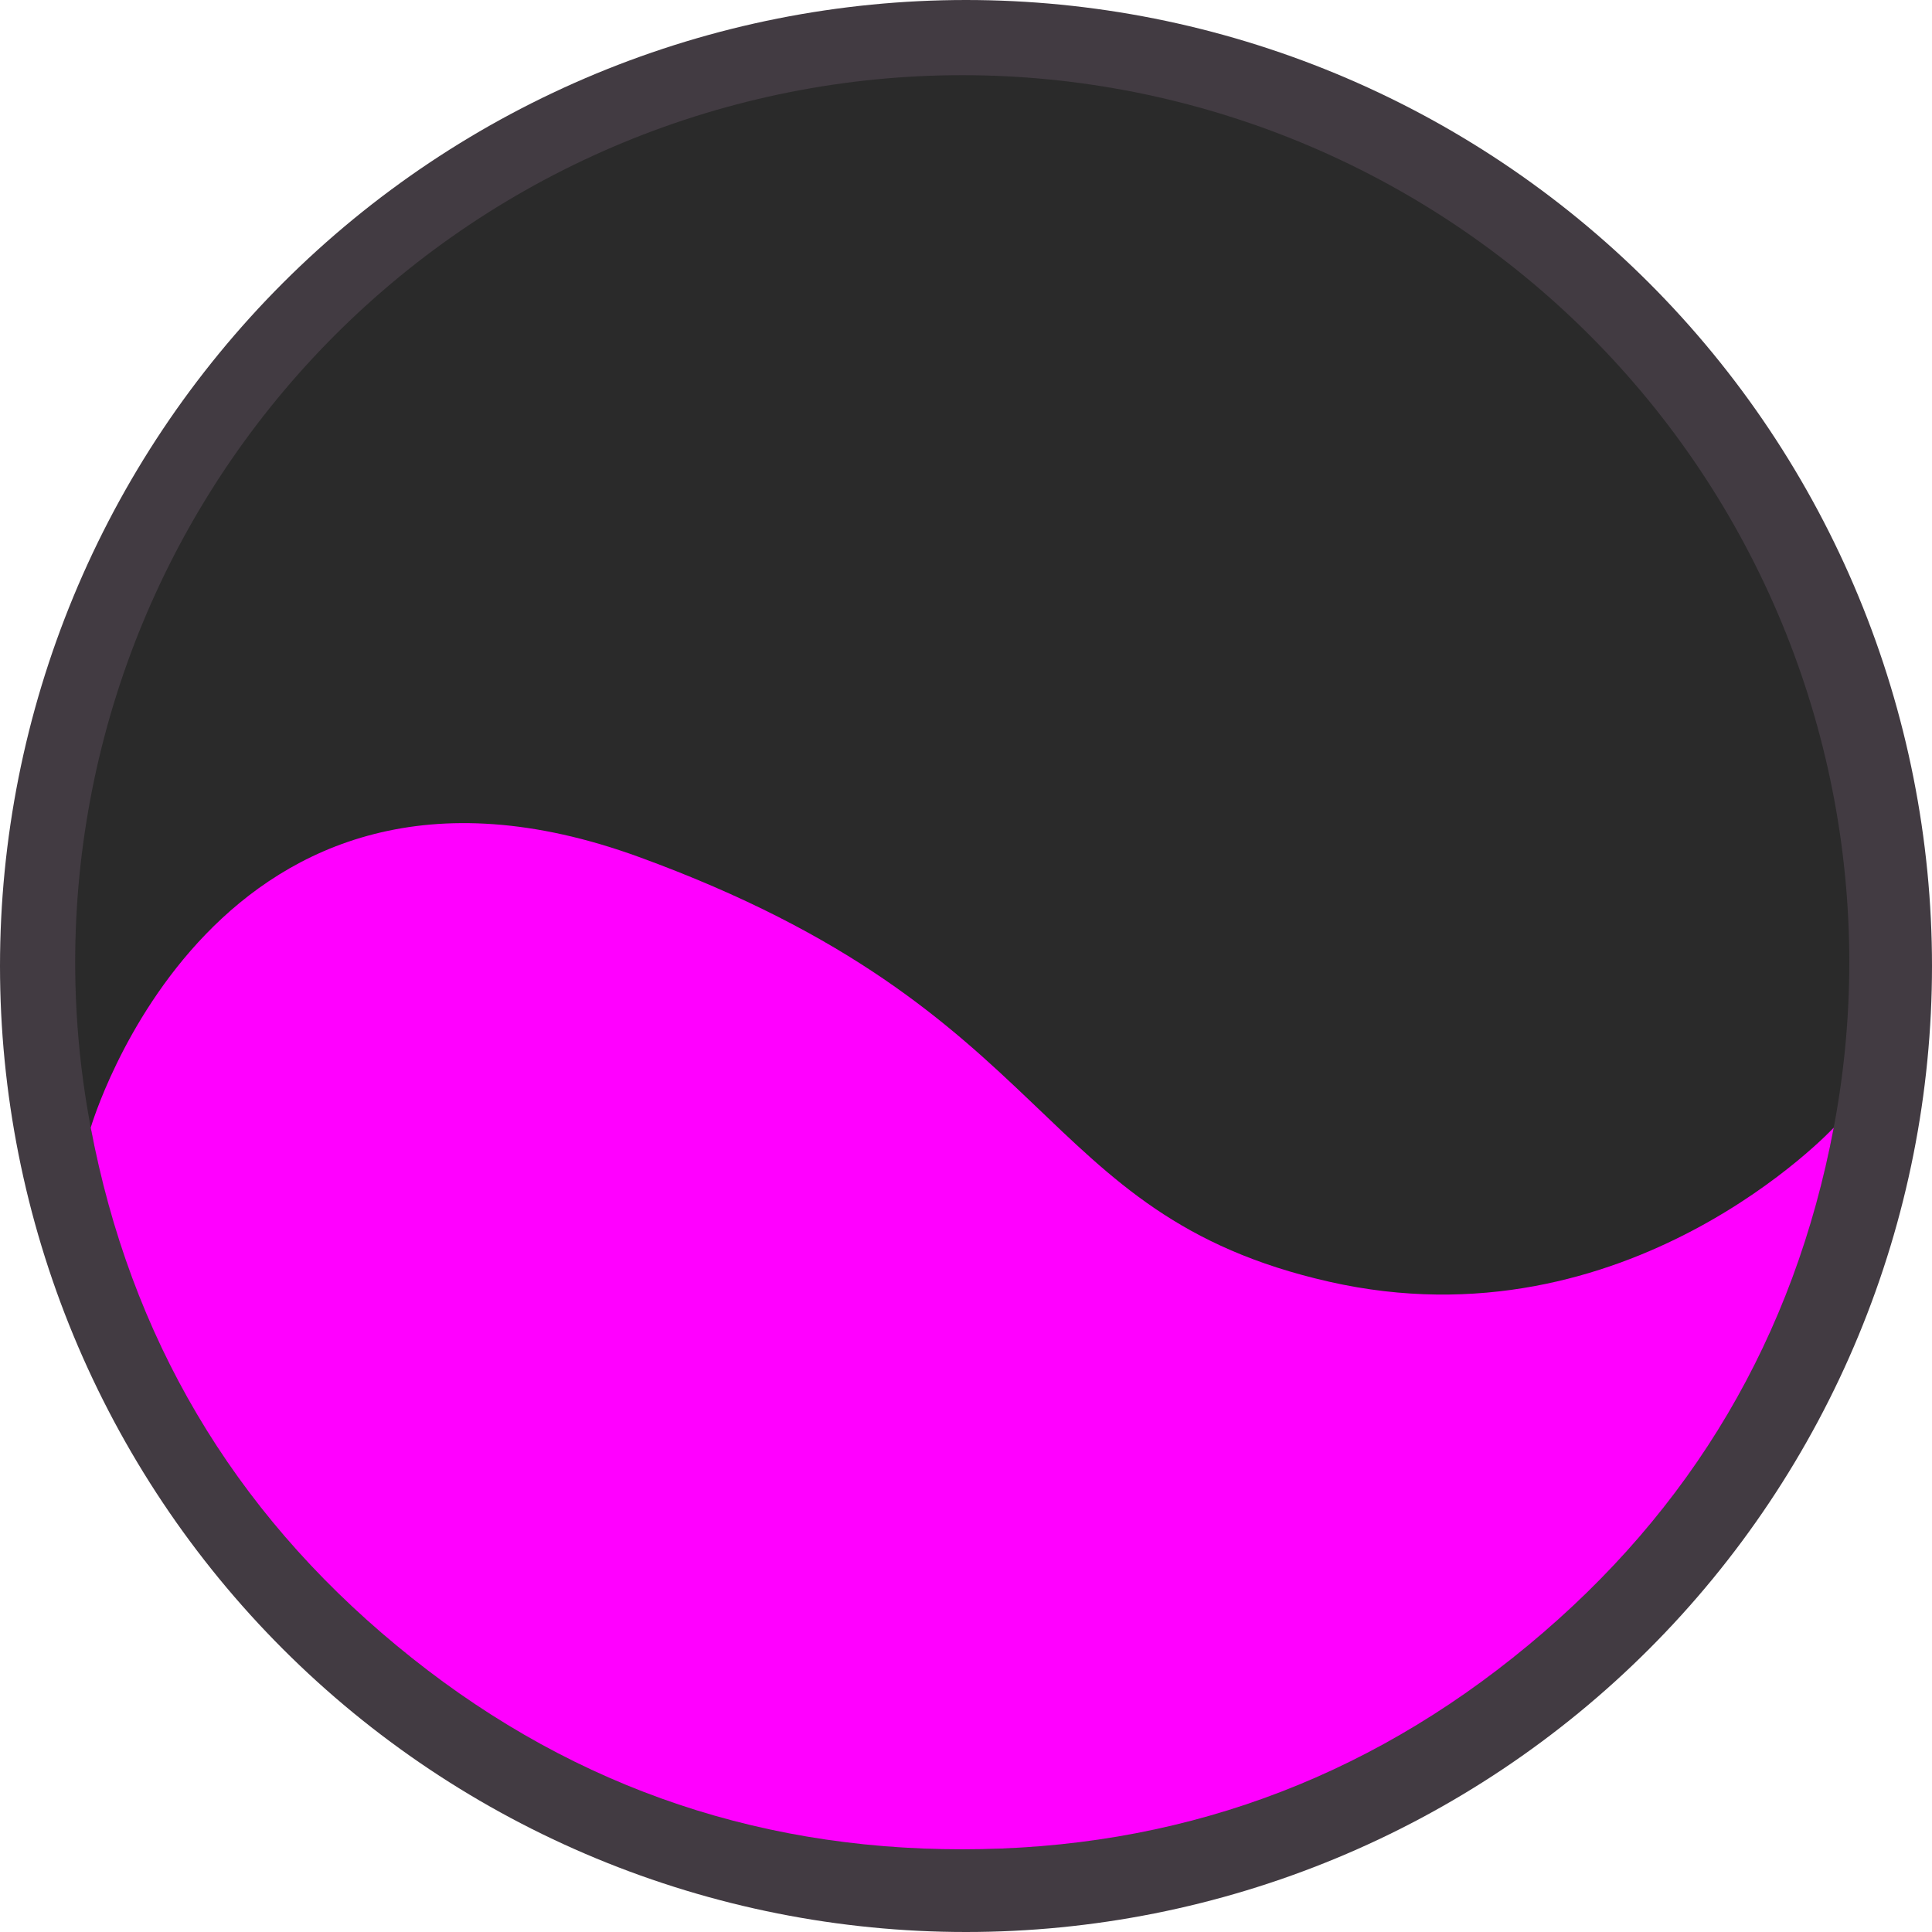
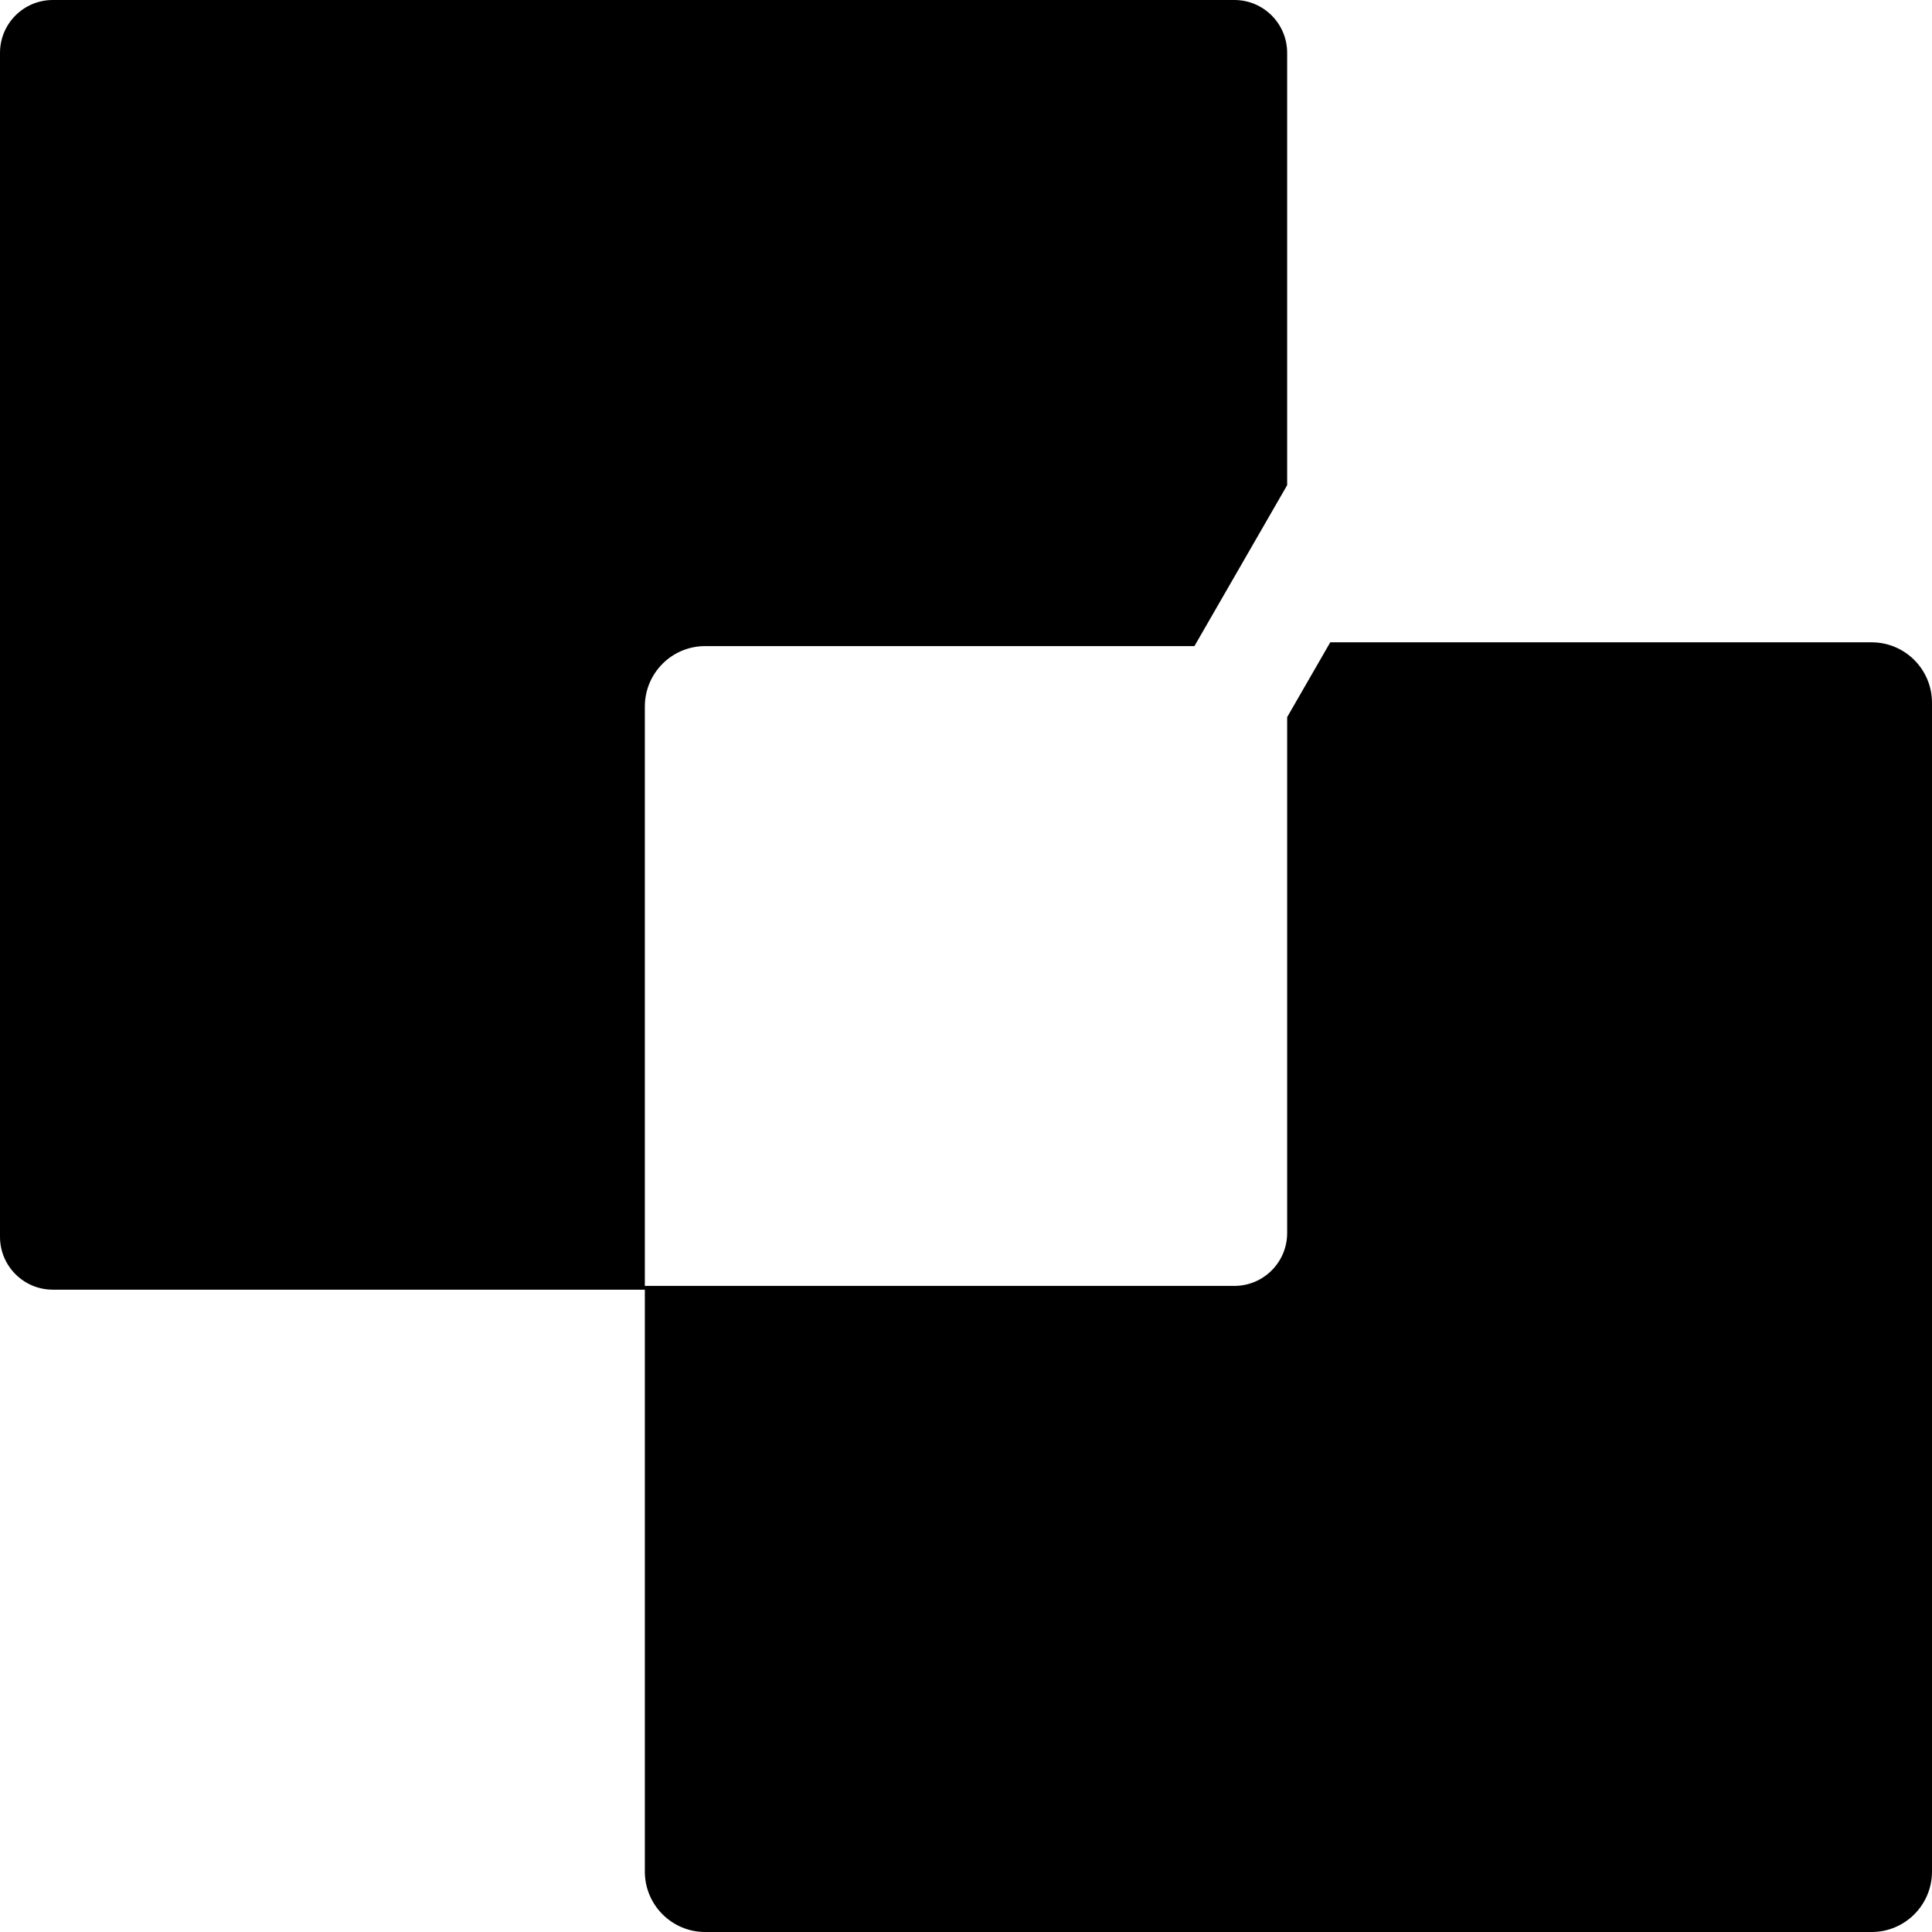
<svg xmlns="http://www.w3.org/2000/svg" width="512px" height="512px" viewBox="0 0 512 512" version="1.1">
  <g id="Group">
-     <g id="Group">
-       <path d="M256 0L256 0Q262.284 0 268.561 0.308Q274.838 0.617 281.092 1.233Q287.347 1.849 293.563 2.771Q299.779 3.693 305.943 4.919Q312.107 6.145 318.203 7.672Q324.299 9.199 330.313 11.023Q336.327 12.848 342.244 14.965Q348.161 17.082 353.967 19.487Q359.773 21.892 365.454 24.579Q371.135 27.266 376.678 30.228Q382.22 33.191 387.61 36.422Q393.001 39.652 398.226 43.144Q403.451 46.635 408.499 50.379Q413.547 54.123 418.405 58.109Q423.263 62.096 427.919 66.317Q432.576 70.537 437.019 74.981Q441.463 79.424 445.683 84.081Q449.904 88.737 453.891 93.595Q457.877 98.453 461.621 103.501Q465.365 108.549 468.856 113.774Q472.348 118.999 475.578 124.39Q478.809 129.78 481.772 135.322Q484.734 140.865 487.421 146.546Q490.108 152.227 492.513 158.033Q494.918 163.839 497.035 169.756Q499.152 175.673 500.977 181.687Q502.801 187.701 504.328 193.797Q505.855 199.893 507.081 206.057Q508.307 212.221 509.229 218.437Q510.151 224.653 510.767 230.908Q511.383 237.162 511.692 243.439Q512 249.716 512 256L512 256Q512 262.284 511.692 268.561Q511.383 274.838 510.767 281.092Q510.151 287.347 509.229 293.563Q508.307 299.779 507.081 305.943Q505.855 312.107 504.328 318.203Q502.801 324.299 500.977 330.313Q499.152 336.327 497.035 342.244Q494.918 348.161 492.513 353.967Q490.108 359.773 487.421 365.454Q484.734 371.135 481.772 376.678Q478.809 382.22 475.578 387.61Q472.348 393.001 468.856 398.226Q465.365 403.451 461.621 408.499Q457.877 413.547 453.891 418.405Q449.904 423.263 445.683 427.919Q441.463 432.576 437.019 437.019Q432.576 441.463 427.919 445.683Q423.263 449.904 418.405 453.891Q413.547 457.877 408.499 461.621Q403.451 465.365 398.226 468.856Q393.001 472.348 387.61 475.578Q382.22 478.809 376.678 481.772Q371.135 484.734 365.454 487.421Q359.773 490.108 353.967 492.513Q348.161 494.918 342.244 497.035Q336.327 499.152 330.313 500.977Q324.299 502.801 318.203 504.328Q312.107 505.855 305.943 507.081Q299.779 508.307 293.563 509.229Q287.347 510.151 281.092 510.767Q274.838 511.383 268.561 511.692Q262.284 512 256 512L256 512Q249.716 512 243.439 511.692Q237.162 511.383 230.908 510.767Q224.653 510.151 218.437 509.229Q212.221 508.307 206.057 507.081Q199.893 505.855 193.797 504.328Q187.701 502.801 181.687 500.977Q175.673 499.152 169.756 497.035Q163.839 494.918 158.033 492.513Q152.227 490.108 146.546 487.421Q140.865 484.734 135.322 481.772Q129.78 478.809 124.39 475.578Q118.999 472.348 113.774 468.856Q108.549 465.365 103.501 461.621Q98.453 457.877 93.595 453.891Q88.737 449.904 84.081 445.683Q79.424 441.463 74.981 437.019Q70.537 432.576 66.317 427.919Q62.096 423.263 58.109 418.405Q54.123 413.547 50.379 408.499Q46.635 403.451 43.144 398.226Q39.652 393.001 36.422 387.61Q33.191 382.22 30.228 376.678Q27.266 371.135 24.579 365.454Q21.892 359.773 19.487 353.967Q17.082 348.161 14.965 342.244Q12.848 336.327 11.023 330.313Q9.199 324.299 7.672 318.203Q6.145 312.107 4.919 305.943Q3.693 299.779 2.771 293.563Q1.849 287.347 1.233 281.092Q0.617 274.838 0.308 268.561Q0 262.284 0 256L0 256Q0 249.716 0.308 243.439Q0.617 237.162 1.233 230.908Q1.849 224.653 2.771 218.437Q3.693 212.221 4.919 206.057Q6.145 199.893 7.672 193.797Q9.199 187.701 11.023 181.687Q12.848 175.673 14.965 169.756Q17.082 163.839 19.487 158.033Q21.892 152.227 24.579 146.546Q27.266 140.865 30.228 135.322Q33.191 129.78 36.422 124.39Q39.652 118.999 43.144 113.774Q46.635 108.549 50.379 103.501Q54.123 98.453 58.109 93.595Q62.096 88.737 66.317 84.081Q70.537 79.424 74.981 74.981Q79.424 70.537 84.081 66.317Q88.737 62.096 93.595 58.109Q98.453 54.123 103.501 50.379Q108.549 46.635 113.774 43.144Q118.999 39.652 124.39 36.422Q129.78 33.191 135.322 30.228Q140.865 27.266 146.546 24.579Q152.227 21.892 158.033 19.487Q163.839 17.082 169.756 14.965Q175.673 12.848 181.687 11.023Q187.701 9.199 193.797 7.672Q199.893 6.145 206.057 4.919Q212.221 3.693 218.437 2.771Q224.653 1.849 230.908 1.233Q237.162 0.617 243.439 0.308Q249.716 0 256 0L256 0Z" id="Mask-2" fill="#423B42" fill-rule="evenodd" stroke="none" />
-       <path d="M255.047 19.922L254.961 19.922Q260.733 19.922 266.498 20.205Q272.263 20.489 278.007 21.054Q283.751 21.62 289.461 22.467Q295.17 23.314 300.831 24.44Q306.492 25.566 312.091 26.969Q317.69 28.371 323.214 30.047Q328.737 31.722 334.172 33.667Q339.606 35.611 344.939 37.82Q350.272 40.029 355.489 42.497Q360.707 44.965 365.798 47.685Q370.888 50.406 375.839 53.374Q380.79 56.341 385.589 59.548Q390.388 62.755 395.024 66.193Q399.66 69.631 404.122 73.293Q408.584 76.955 412.861 80.831Q417.138 84.707 421.219 88.789Q425.3 92.87 429.177 97.147Q433.053 101.424 436.715 105.885Q440.376 110.347 443.815 114.983Q447.253 119.619 450.46 124.419Q453.667 129.218 456.634 134.169Q459.601 139.12 462.322 144.21Q465.043 149.3 467.511 154.518Q469.979 159.736 472.188 165.069Q474.397 170.401 476.341 175.836Q478.286 181.271 479.961 186.794Q481.637 192.317 483.039 197.916Q484.442 203.515 485.568 209.177Q486.694 214.838 487.541 220.547Q488.388 226.257 488.953 232.001Q489.519 237.745 489.802 243.51Q490.086 249.275 490.086 255.047L490.086 254.961Q490.086 260.733 489.802 266.498Q489.519 272.263 488.953 278.007Q488.388 283.751 487.541 289.461Q486.694 295.17 485.568 300.831Q484.442 306.492 483.039 312.091Q481.637 317.69 479.961 323.214Q478.286 328.737 476.341 334.172Q474.397 339.606 472.188 344.939Q469.979 350.272 467.511 355.489Q465.043 360.707 462.322 365.798Q459.601 370.888 456.634 375.839Q453.667 380.79 450.46 385.589Q447.253 390.388 443.815 395.024Q440.376 399.66 436.715 404.122Q433.053 408.584 429.177 412.861Q425.3 417.138 421.219 421.219Q417.138 425.3 412.861 429.177Q408.584 433.053 404.122 436.715Q399.66 440.376 395.024 443.815Q390.388 447.253 385.589 450.46Q380.79 453.667 375.839 456.634Q370.888 459.601 365.798 462.322Q360.707 465.043 355.489 467.511Q350.272 469.979 344.939 472.188Q339.606 474.397 334.172 476.341Q328.737 478.286 323.214 479.961Q317.69 481.637 312.091 483.039Q306.492 484.442 300.831 485.568Q295.17 486.694 289.461 487.541Q283.751 488.388 278.007 488.953Q272.263 489.519 266.498 489.802Q260.733 490.086 254.961 490.086L255.047 490.086Q249.275 490.086 243.51 489.802Q237.745 489.519 232.001 488.953Q226.257 488.388 220.547 487.541Q214.838 486.694 209.177 485.568Q203.515 484.442 197.916 483.039Q192.317 481.637 186.794 479.961Q181.271 478.286 175.836 476.341Q170.401 474.397 165.069 472.188Q159.736 469.979 154.518 467.511Q149.3 465.043 144.21 462.322Q139.12 459.601 134.169 456.634Q129.218 453.667 124.419 450.46Q119.619 447.253 114.983 443.815Q110.347 440.376 105.885 436.715Q101.424 433.053 97.147 429.177Q92.87 425.3 88.789 421.219Q84.707 417.138 80.831 412.861Q76.955 408.584 73.293 404.122Q69.631 399.66 66.193 395.024Q62.755 390.388 59.548 385.589Q56.341 380.79 53.374 375.839Q50.406 370.888 47.685 365.798Q44.965 360.707 42.497 355.489Q40.029 350.272 37.82 344.939Q35.611 339.606 33.667 334.172Q31.722 328.737 30.047 323.214Q28.371 317.69 26.969 312.091Q25.566 306.492 24.44 300.831Q23.314 295.17 22.467 289.461Q21.62 283.751 21.054 278.007Q20.489 272.263 20.205 266.498Q19.922 260.733 19.922 254.961L19.922 255.047Q19.922 249.275 20.205 243.51Q20.489 237.745 21.054 232.001Q21.62 226.257 22.467 220.547Q23.314 214.838 24.44 209.177Q25.566 203.515 26.969 197.916Q28.371 192.317 30.047 186.794Q31.722 181.271 33.667 175.836Q35.611 170.401 37.82 165.069Q40.029 159.736 42.497 154.518Q44.965 149.3 47.685 144.21Q50.406 139.12 53.374 134.169Q56.341 129.218 59.548 124.419Q62.755 119.619 66.193 114.983Q69.631 110.347 73.293 105.885Q76.955 101.424 80.831 97.147Q84.707 92.87 88.789 88.789Q92.87 84.707 97.147 80.831Q101.424 76.955 105.885 73.293Q110.347 69.631 114.983 66.193Q119.619 62.755 124.419 59.548Q129.218 56.341 134.169 53.374Q139.12 50.406 144.21 47.685Q149.3 44.965 154.518 42.497Q159.736 40.029 165.069 37.82Q170.401 35.611 175.836 33.667Q181.271 31.722 186.794 30.047Q192.317 28.371 197.916 26.969Q203.515 25.566 209.177 24.44Q214.838 23.314 220.547 22.467Q226.257 21.62 232.001 21.054Q237.745 20.489 243.51 20.205Q249.275 19.922 255.047 19.922L255.047 19.922Z" id="Mask-3" fill="#2A2A2A" fill-rule="evenodd" stroke="none" />
-       <path d="M24.044 298.833C34.572 354.308 61.58 400.052 105.07 436.066C148.561 472.079 198.538 490.086 255.004 490.086C311.469 490.086 361.447 472.079 404.937 436.066C448.428 400.052 475.436 354.308 485.964 298.833C485.964 298.833 431.411 357.603 352.255 339.673C273.098 321.743 281.818 268.113 169.339 227.113C56.859 186.113 24.044 298.833 24.044 298.833L24.044 298.833Z" id="Vector" fill="#FF00FF" fill-rule="evenodd" stroke="none" />
-     </g>
+     <path d="M341.111 14.018L341.111 128.574L316.536 171.223L186.878 171.223C178.046 171.223 170.889 178.395 170.889 187.244L170.889 340.777L327.12 340.777C334.848 340.777 341.111 334.502 341.111 326.759L341.111 190.041L352.532 170.222L496.01 170.222C504.842 170.222 512 177.393 512 186.243L512 495.979C512 504.828 504.842 512 496.01 512L186.878 512C178.046 512 170.889 504.828 170.889 495.979L170.889 341.778L13.991 341.778C6.263 341.778 0 335.503 0 327.76L0 14.018C0 6.275 6.263 0 13.991 0L327.12 0C334.848 0 341.111 6.275 341.111 14.018L341.111 14.018Z" id="Vector-2" fill="#000000" fill-rule="evenodd" stroke="none" />
  </g>
</svg>
